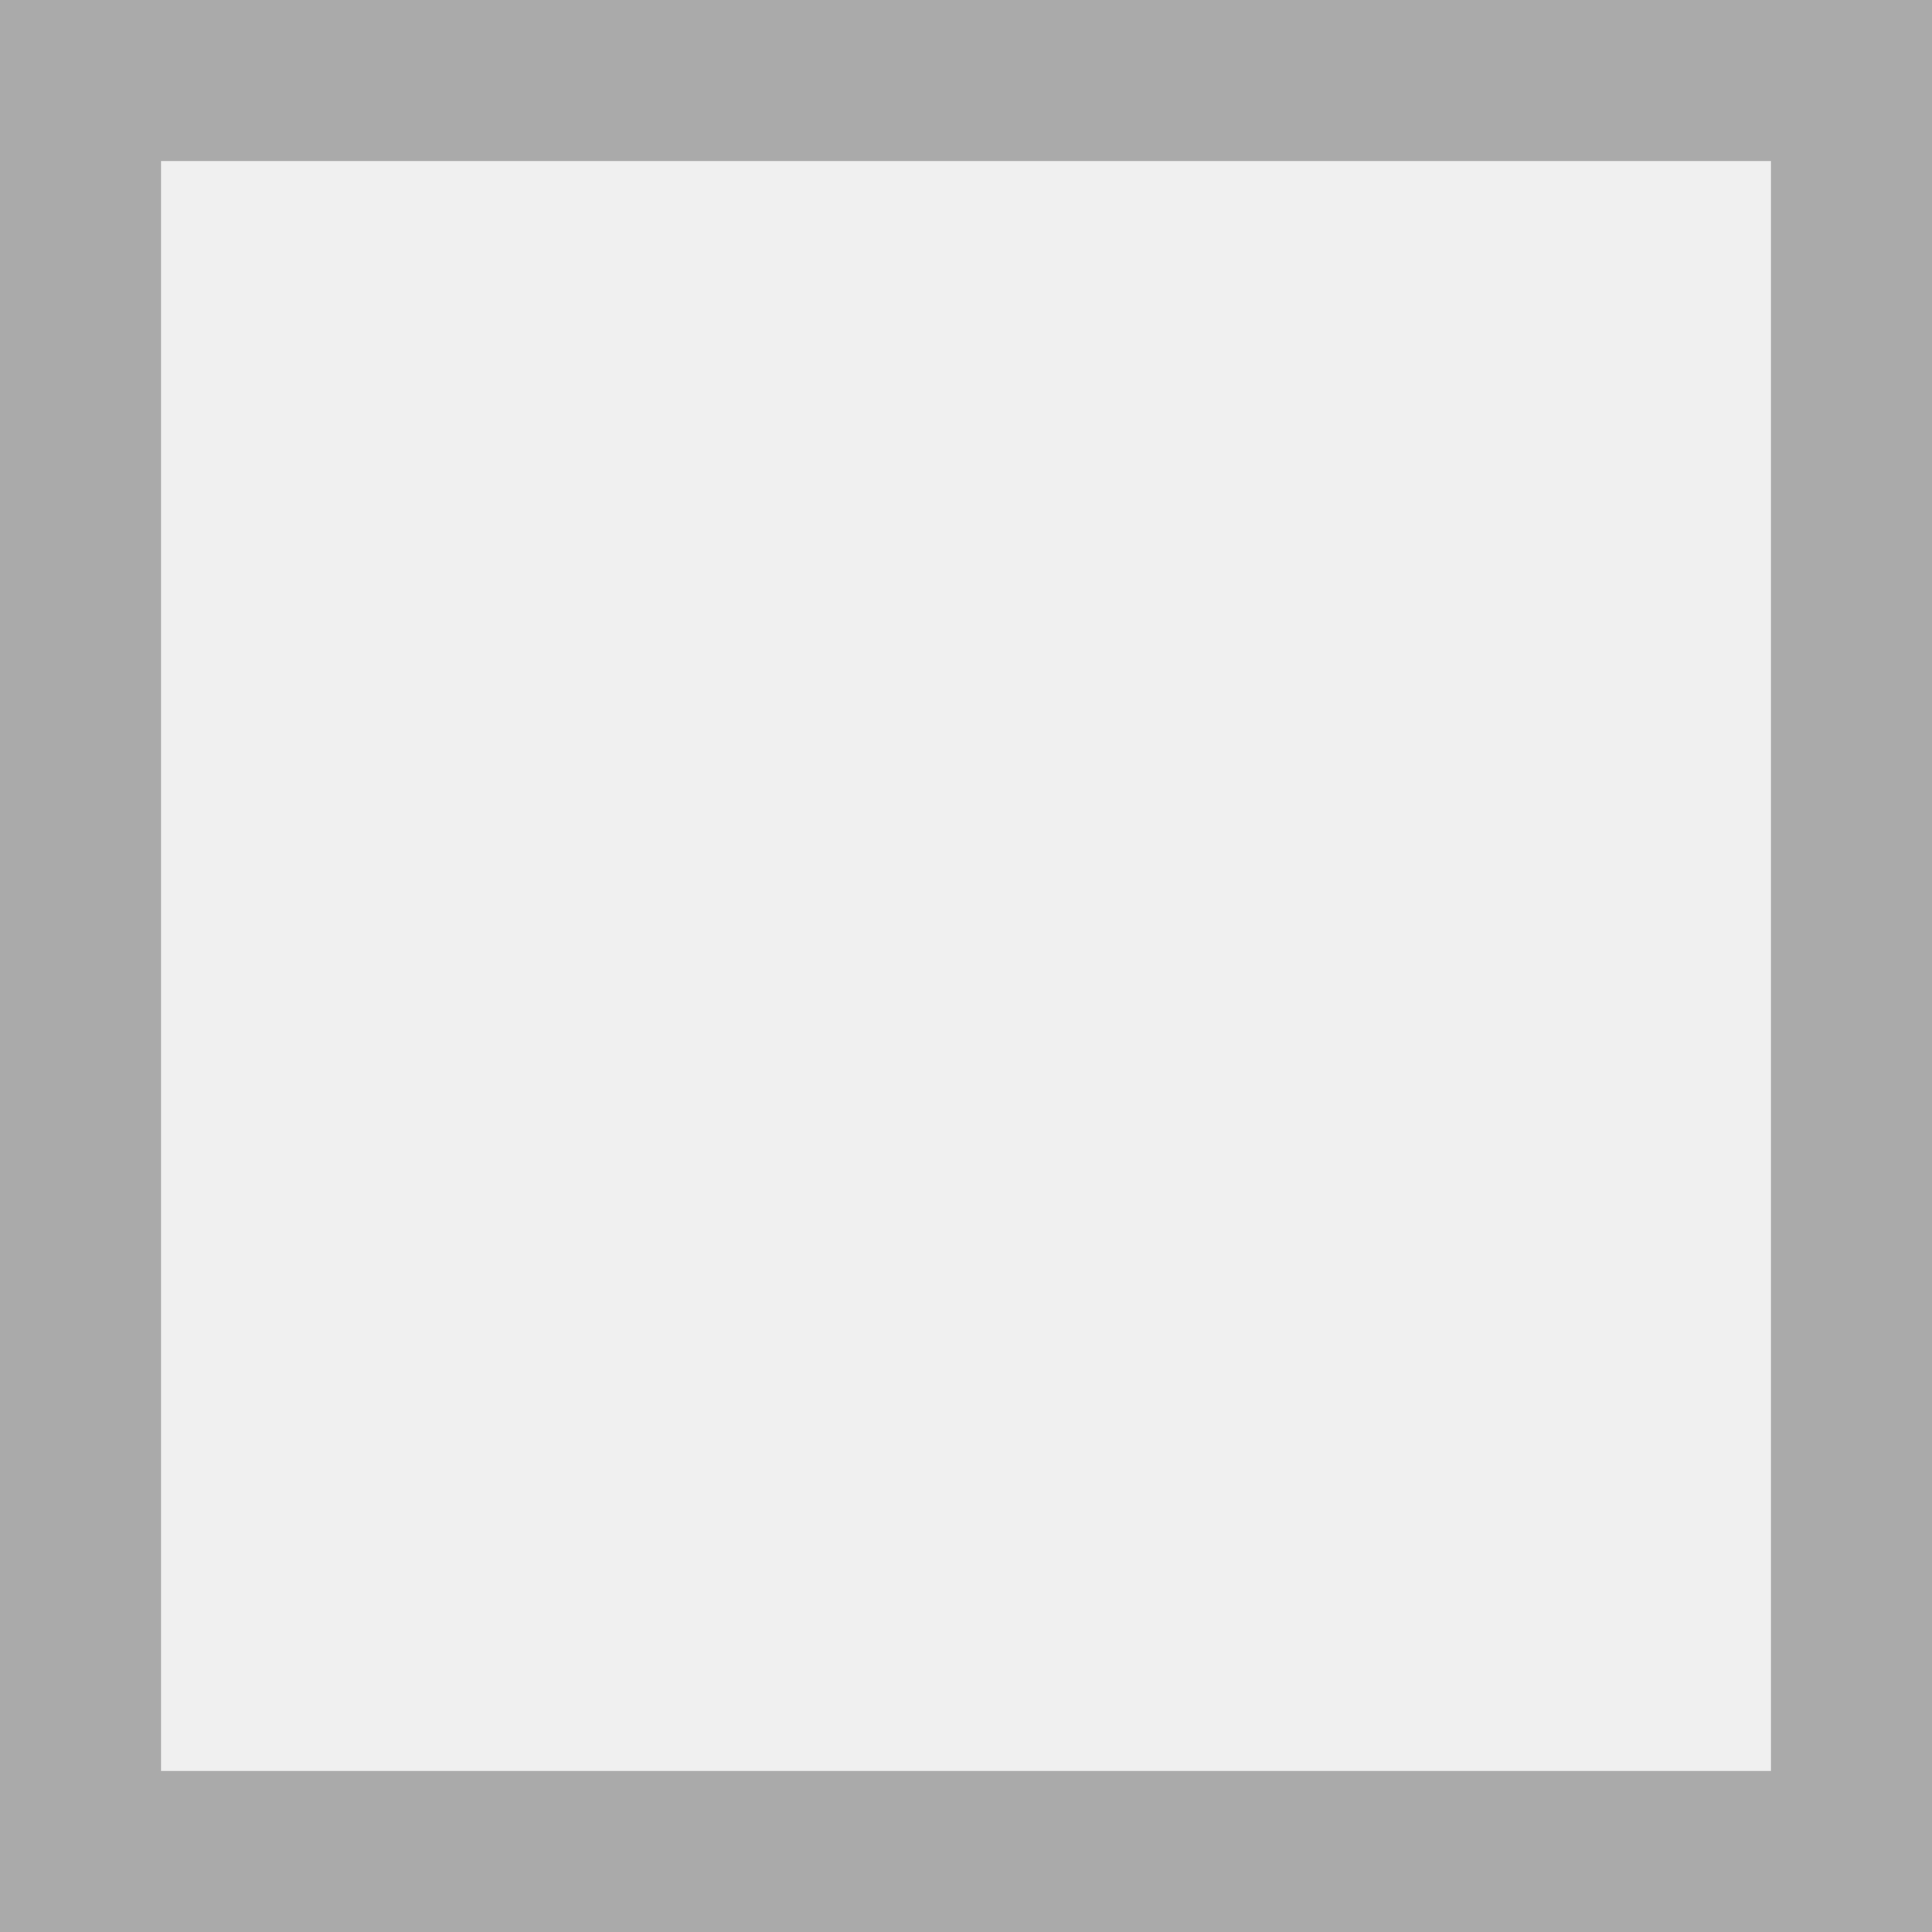
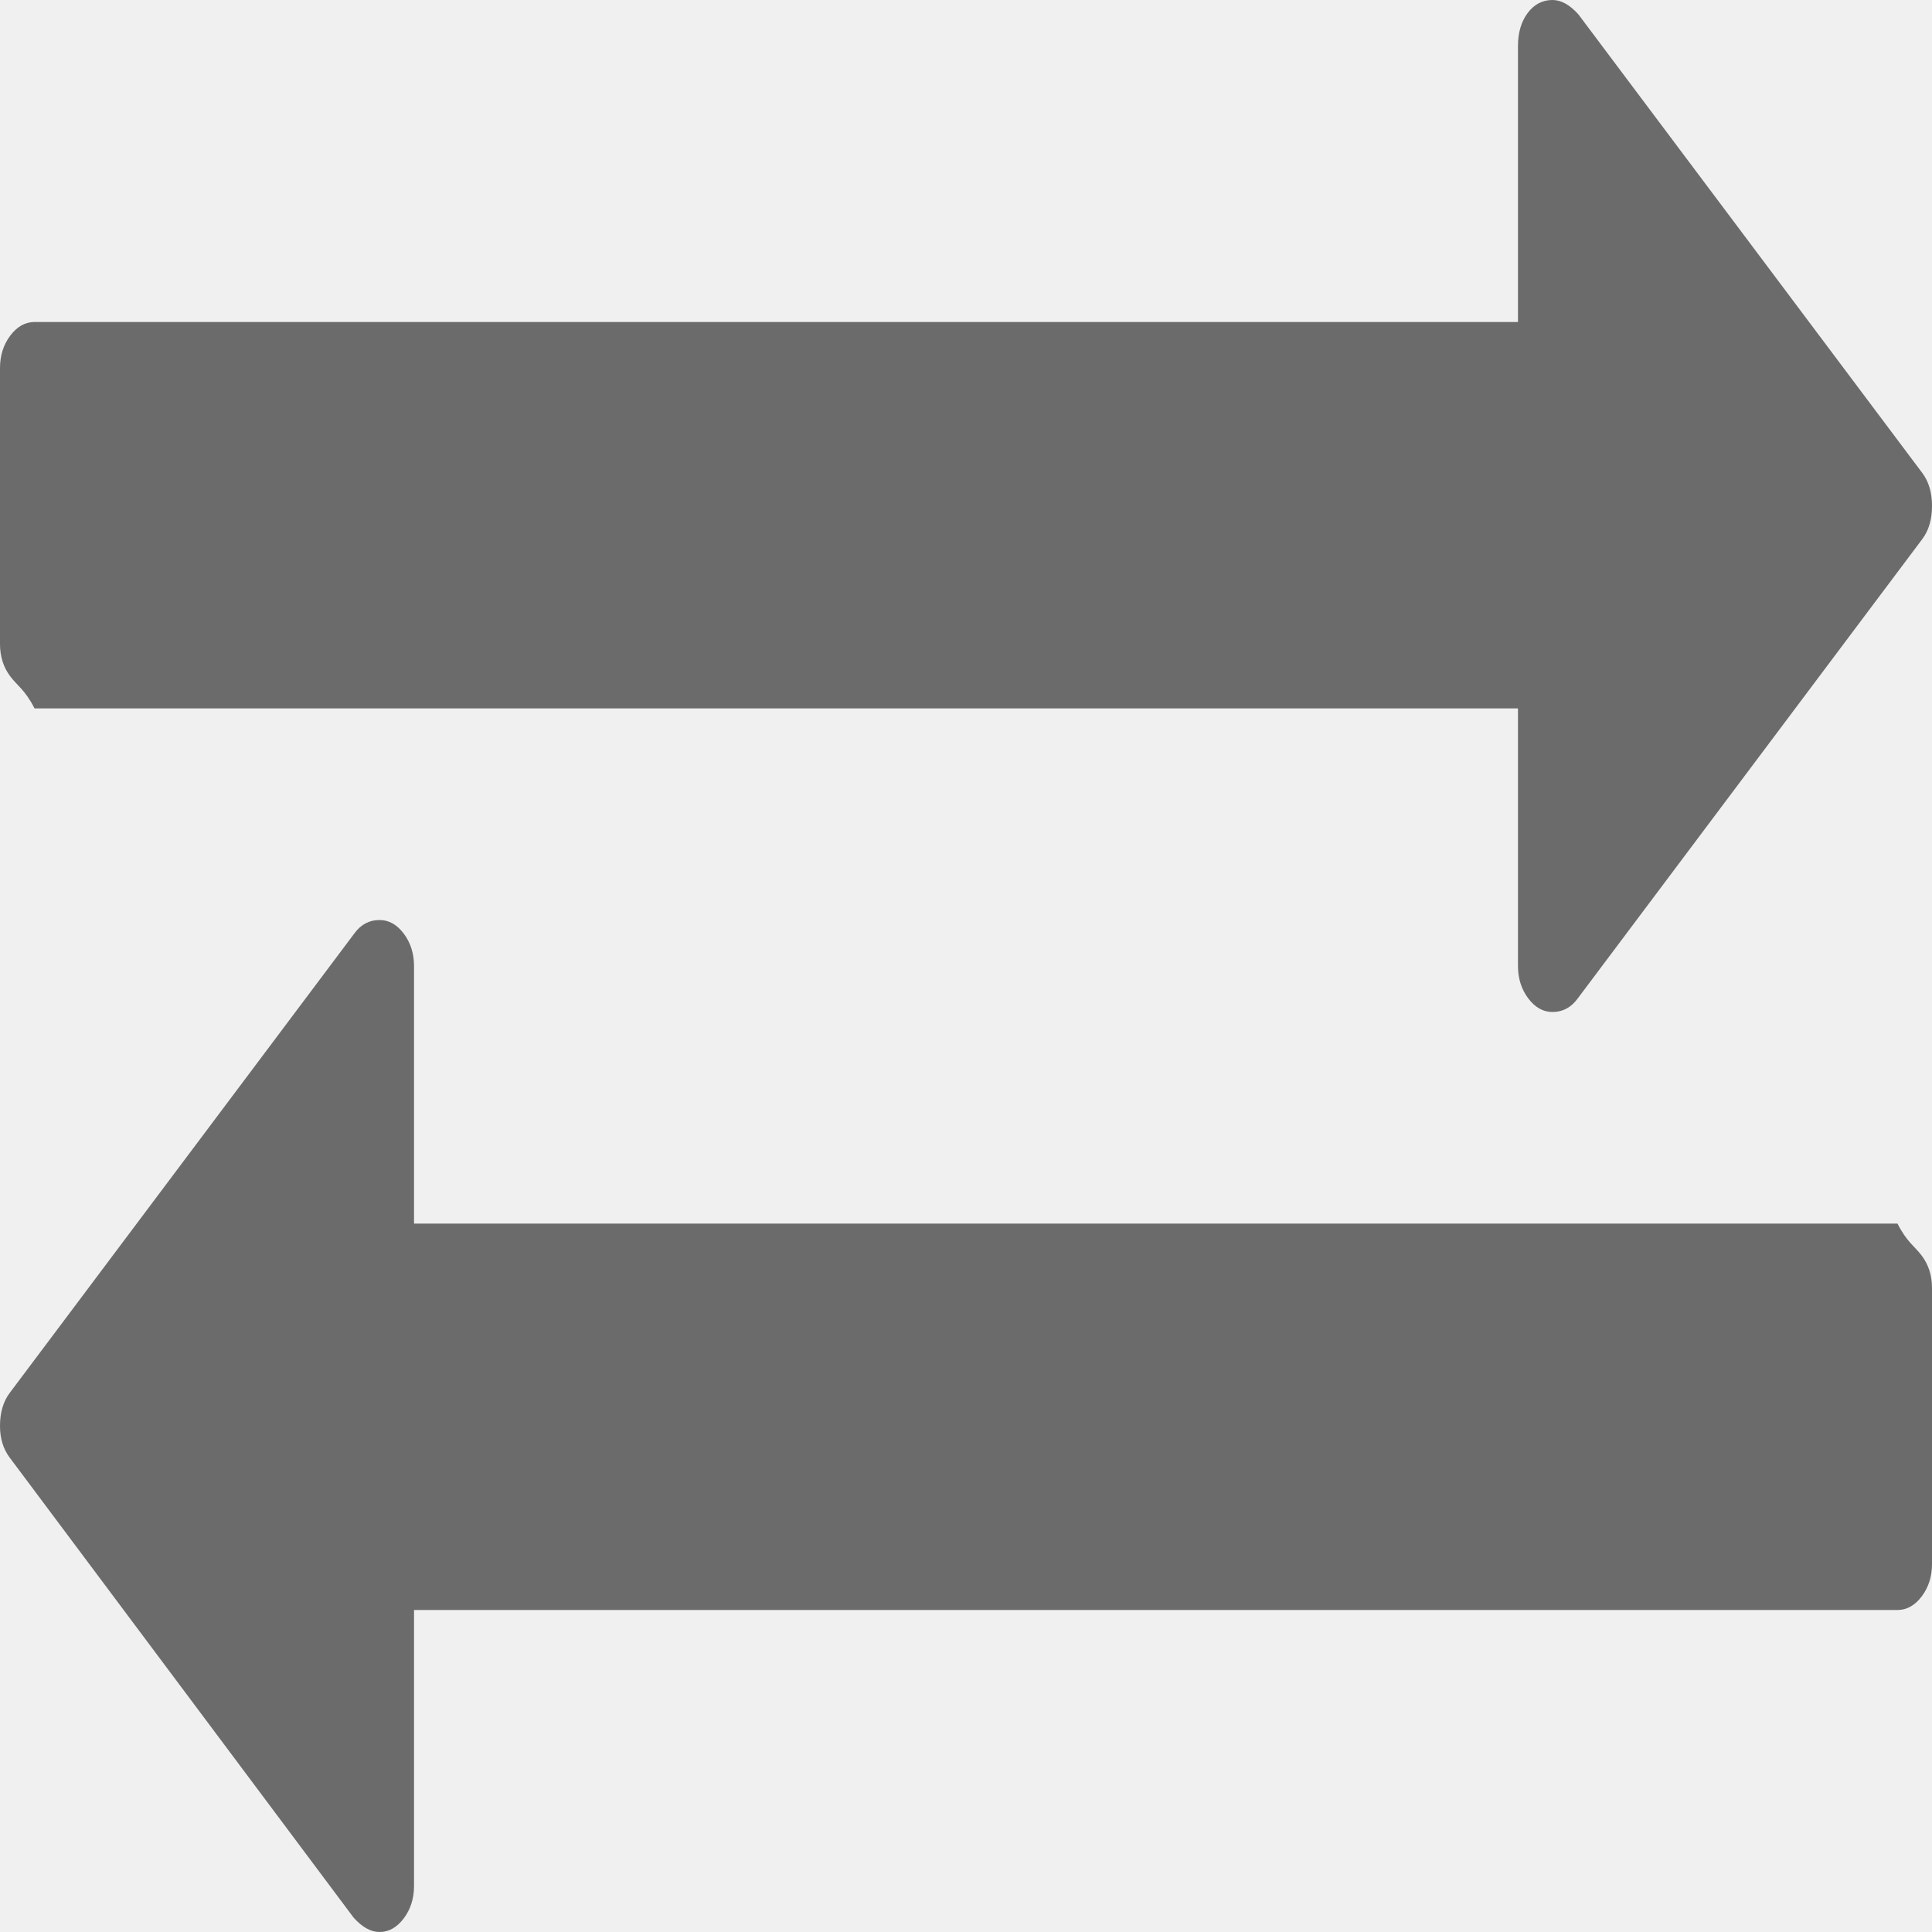
- <svg xmlns="http://www.w3.org/2000/svg" version="1.1" width="12px" height="12px" viewBox="200 222  12 12">
-   <path d="M 200.5 222.5  L 211.5 222.5  L 211.5 233.5  L 200.5 233.5  L 200.5 222.5  Z " fill-rule="nonzero" fill="#ffffff" stroke="none" fill-opacity="0" />
-   <path d="M 200.5 222.5  L 211.5 222.5  L 211.5 233.5  L 200.5 233.5  L 200.5 222.5  Z " stroke-width="1" stroke="#aaaaaa" fill="none" />
+ <svg xmlns="http://www.w3.org/2000/svg" version="1.1" width="30px" height="30px">
+   <g transform="matrix(1 0 0 1 -230 -70 )">
+     <path d="M 29.841 19.498  C 29.947 19.639  30 19.807  30 20  L 30 24.286  C 30 24.479  29.947 24.647  29.841 24.788  C 29.735 24.929  29.609 25  29.464 25  L 6.429 25  L 6.429 29.286  C 6.429 29.479  6.376 29.647  6.27 29.788  C 6.164 29.929  6.038 30  5.893 30  C 5.759 30  5.625 29.926  5.491 29.777  L 0.151 22.634  C 0.05 22.5  0 22.336  0 22.143  C 0 21.935  0.05 21.763  0.151 21.629  L 5.508 14.487  C 5.608 14.353  5.737 14.286  5.893 14.286  C 6.038 14.286  6.164 14.356  6.27 14.498  C 6.376 14.639  6.429 14.807  6.429 15  L 6.429 19  L 29.464 19  C 29.609 19.286  29.735 19.356  29.841 19.498  Z M 29.849 7.344  C 29.95 7.478  30 7.649  30 7.857  C 30 8.065  29.95 8.237  29.849 8.371  L 24.492 15.513  C 24.392 15.647  24.263 15.714  24.107 15.714  C 23.962 15.714  23.836 15.644  23.73 15.502  C 23.624 15.361  23.571 15.193  23.571 15  L 23.571 11  L 0.536 11  C 0.391 10.714  0.265 10.644  0.159 10.502  C 0.053 10.361  0 10.193  0 10  L 0 5.714  C 0 5.521  0.053 5.353  0.159 5.212  C 0.265 5.071  0.391 5  0.536 5  L 23.571 5  L 23.571 0.714  C 23.571 0.506  23.622 0.335  23.722 0.201  C 23.823 0.067  23.951 0  24.107 0  C 24.241 0  24.375 0.074  24.509 0.223  L 29.849 7.344  Z " fill-rule="nonzero" fill="#6b6b6b" stroke="none" transform="matrix(1 0 0 1 230 70 )" />
+   </g>
</svg>
